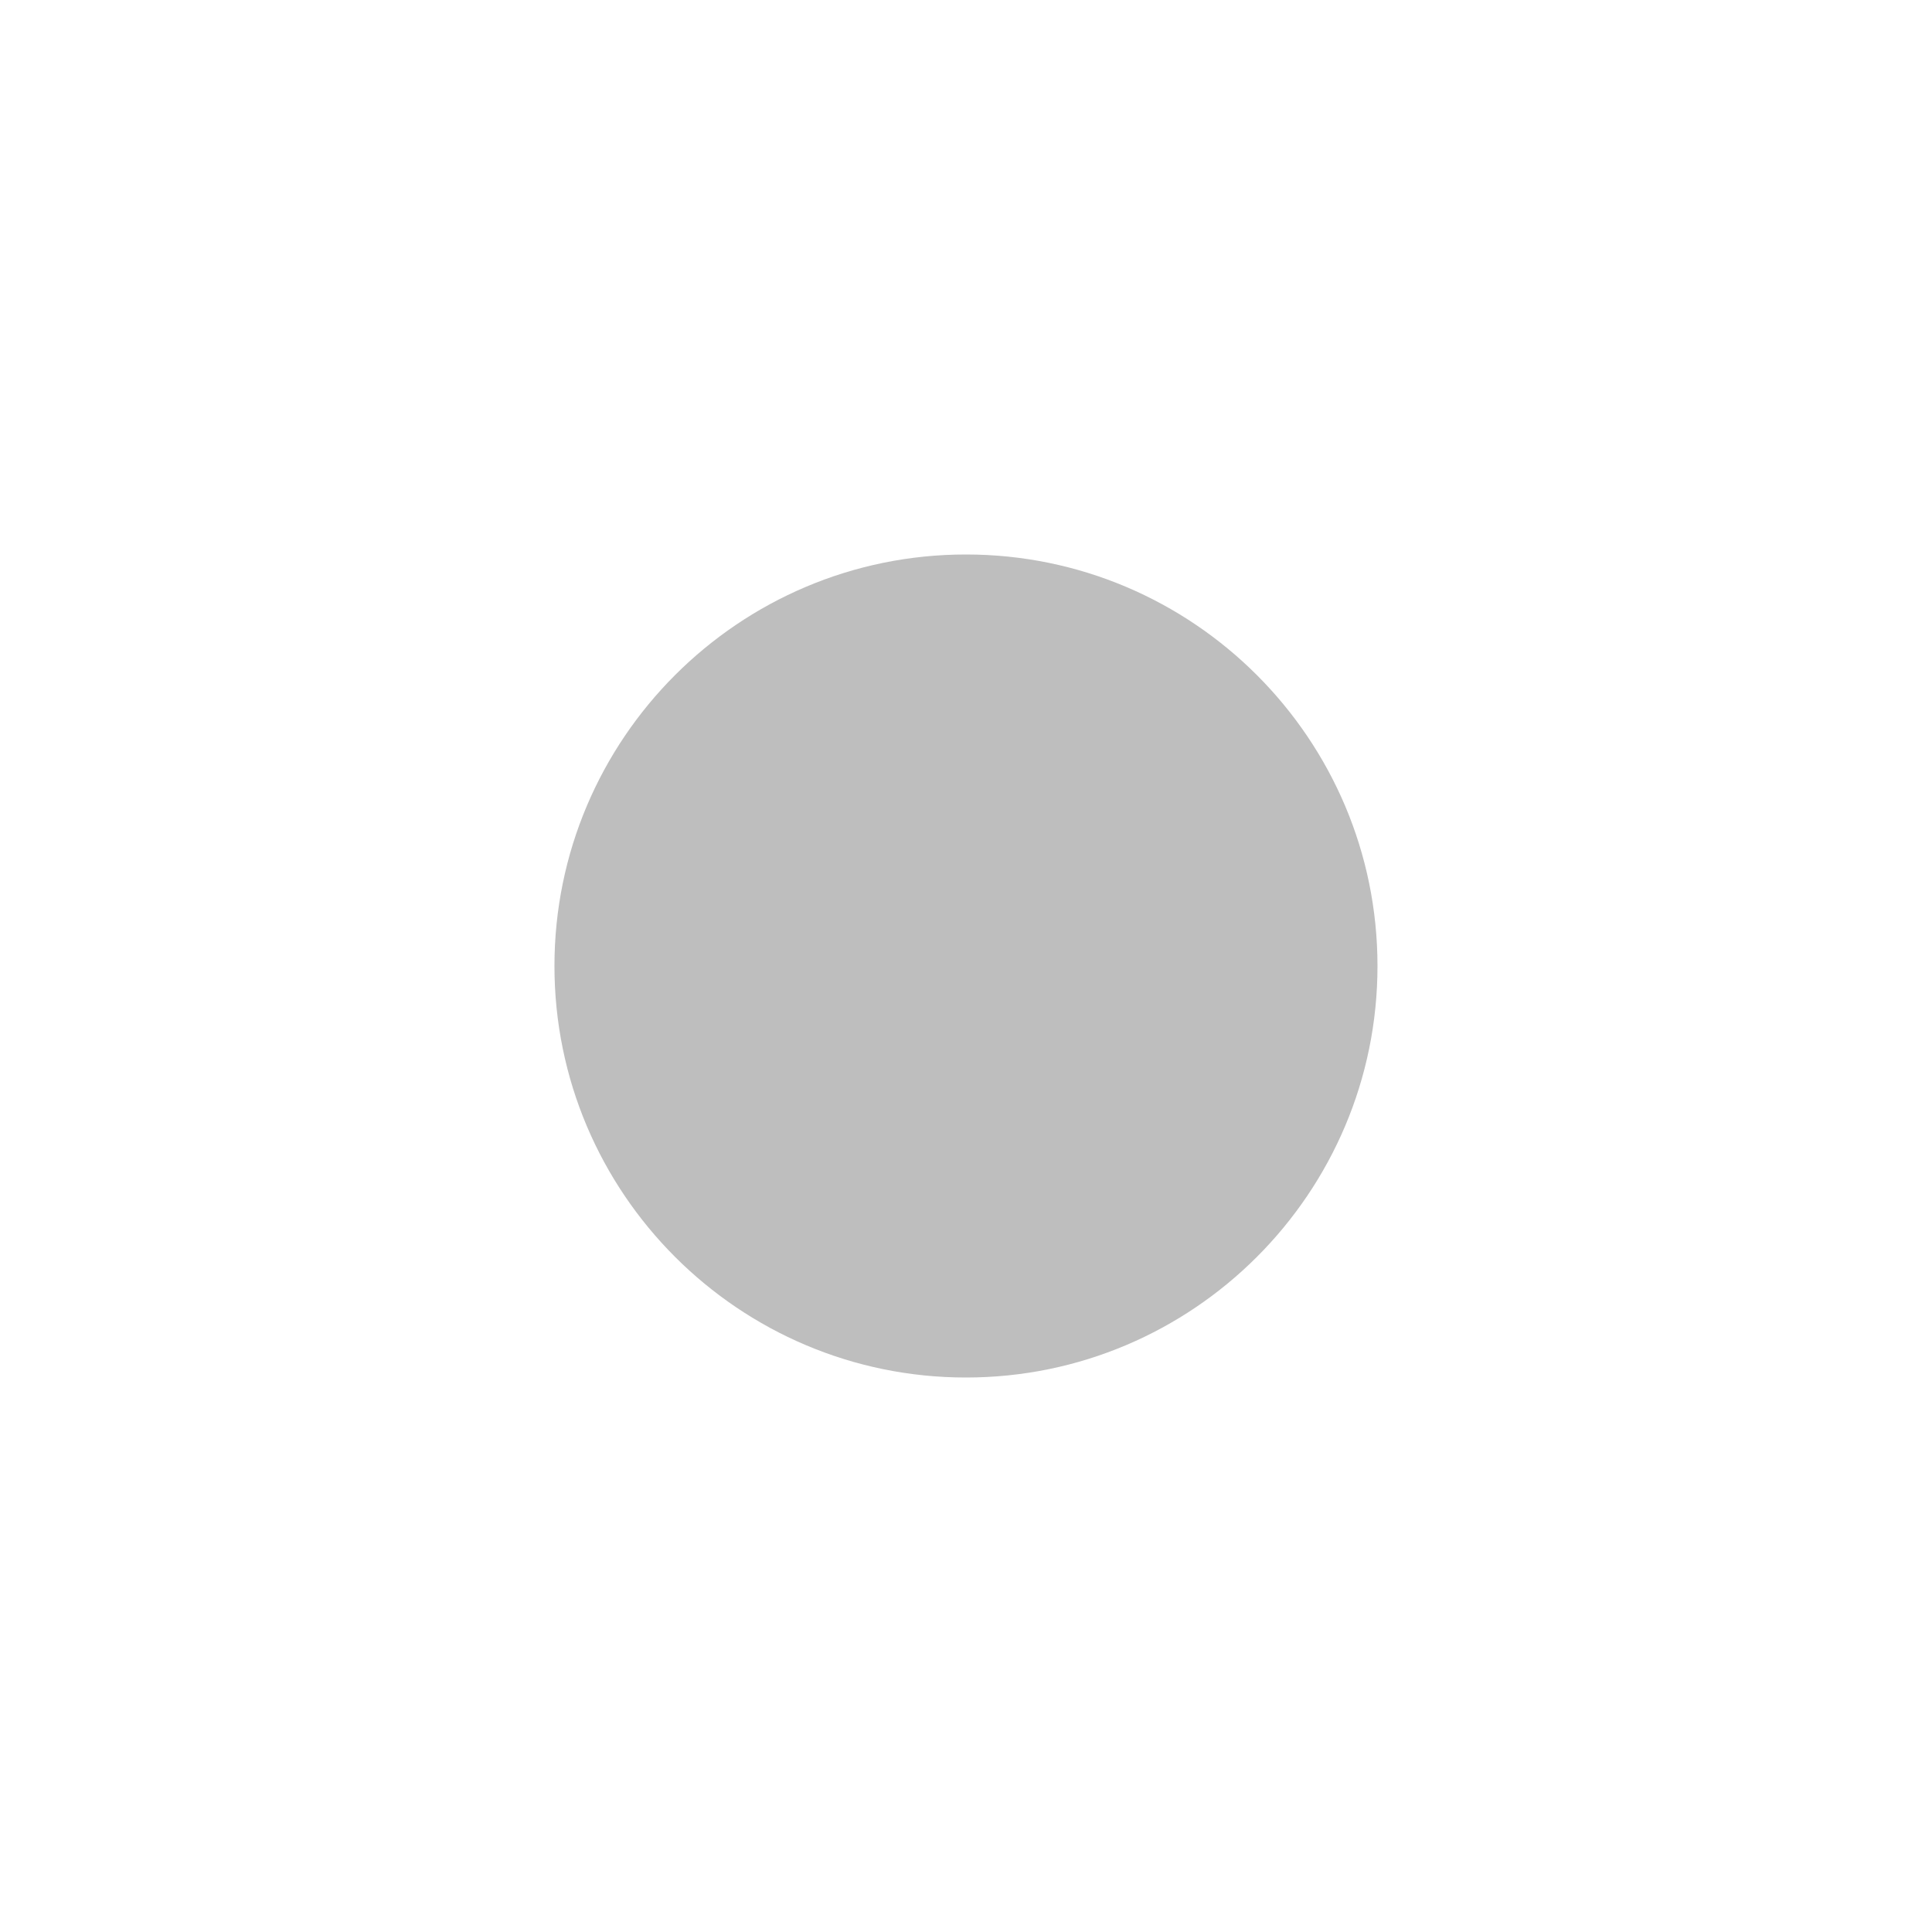
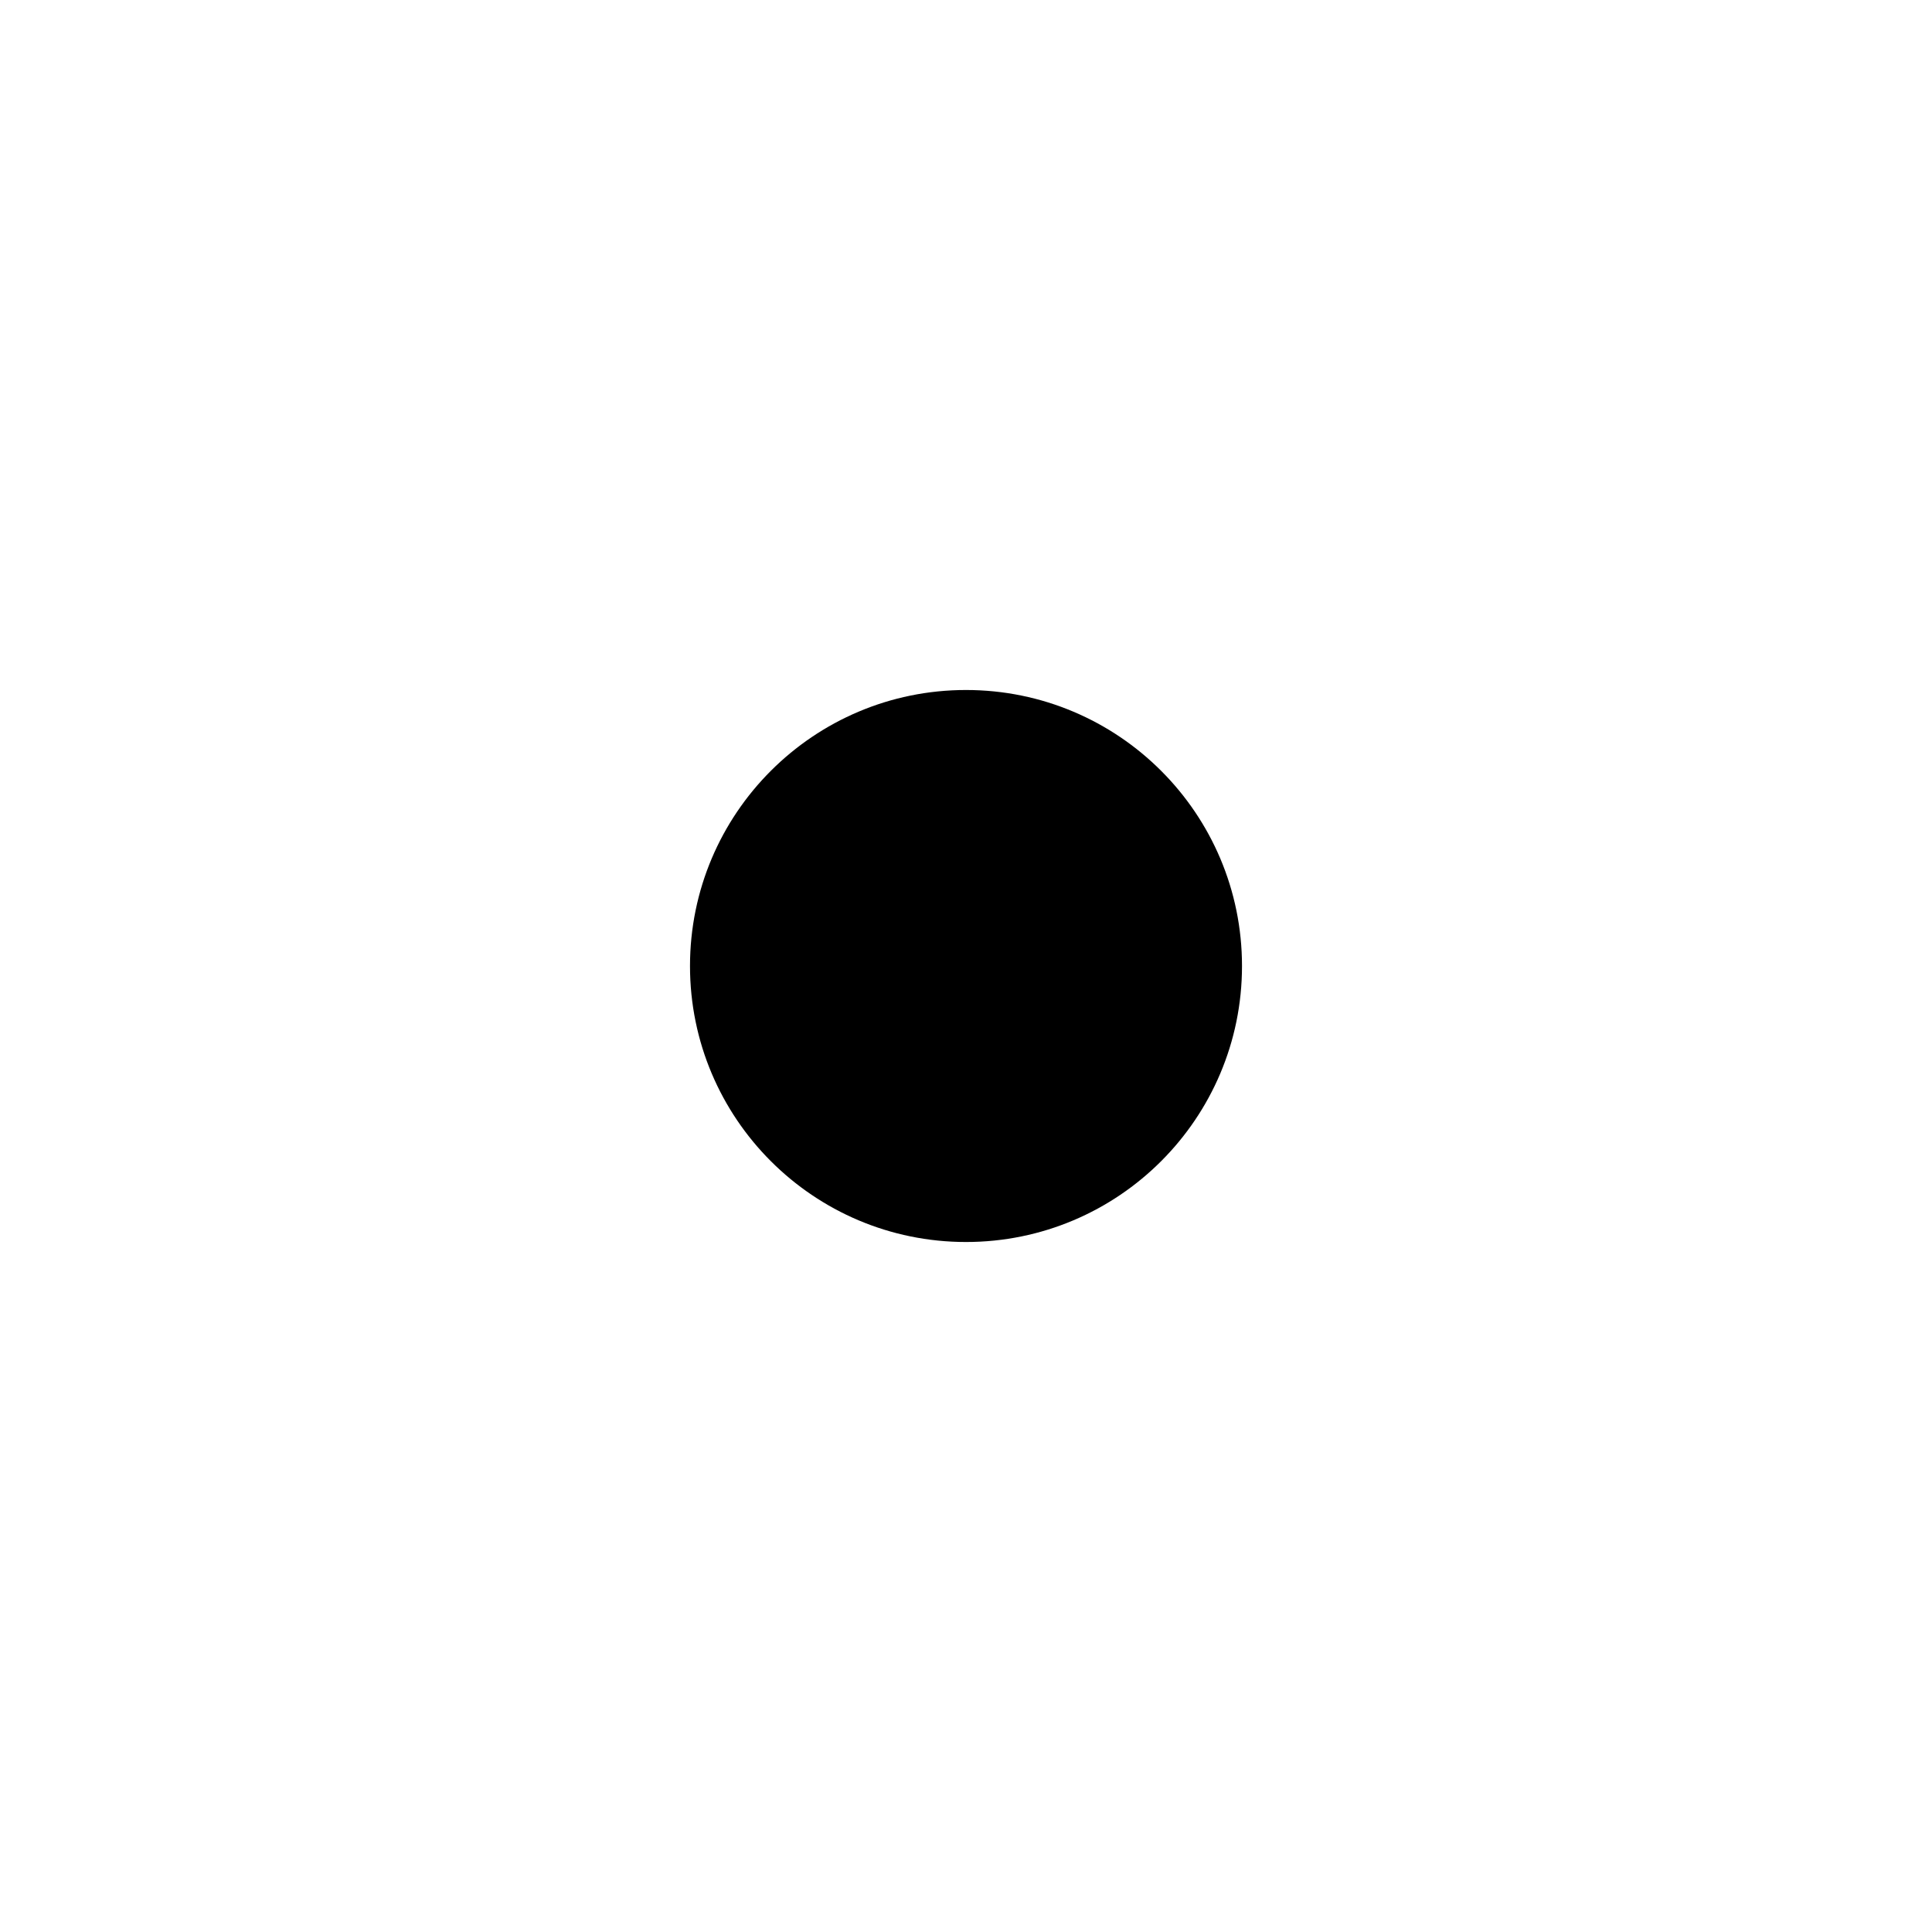
- <svg xmlns="http://www.w3.org/2000/svg" xmlns:ns1="http://www.openswatchbook.org/uri/2009/osb" height="14" id="svg7384" version="1.1" width="14">
-   <defs id="defs7386">
-     <linearGradient gradientTransform="matrix(-2.736579,0.2820293,-0.1890831,-0.9998832,239.5401,-879.4556)" id="linearGradient19282" ns1:paint="solid">
-       <stop id="stop19284" offset="0" style="stop-color:#666666;stop-opacity:1;" />
-     </linearGradient>
-   </defs>
-   <g id="layer9" style="display:inline" transform="translate(-381.0002,-339)">
-     <path d="m 388,343.018 c -1.646,0 -2.982,1.337 -2.982,2.982 0,1.646 1.337,2.982 2.982,2.982 1.646,0 2.982,-1.337 2.982,-2.982 0,-1.646 -1.337,-2.982 -2.982,-2.982 z" id="path9555" style="color:#bebebe;font-style:normal;font-variant:normal;font-weight:normal;font-stretch:normal;font-size:medium;line-height:normal;font-family:'Andale Mono';text-indent:0pt;text-align:start;text-decoration:none;text-decoration-line:none;letter-spacing:normal;word-spacing:normal;text-transform:none;direction:ltr;text-anchor:start;display:inline;overflow:visible;visibility:visible;fill:#bebebe;fill-opacity:1;fill-rule:nonzero;stroke:none;stroke-width:1.781;marker:none" />
+ <svg xmlns="http://www.w3.org/2000/svg" width="14" height="14" viewBox="0 0 14 14" version="1.1" id="svg8">
+   <defs id="defs2" />
+   <g id="layer1" transform="translate(0,-503.625)">
+     <path style="opacity:1;fill:#000000;fill-opacity:1;stroke:none;stroke-width:2;stroke-linecap:round;stroke-miterlimit:4;stroke-dasharray:none;stroke-opacity:1" d="m 9,510.625 a 2,2 0 0 1 -2,2 2,2 0 0 1 -2,-2 2,2 0 0 1 2,-2 2,2 0 0 1 2,2 z" id="path1678" />
  </g>
-   <g id="layer10" style="display:inline" transform="translate(-381.0002,-339)" />
-   <g id="layer11" transform="translate(-381.0002,-339)" />
-   <g id="layer13" style="display:inline" transform="translate(-381.0002,-339)" />
-   <g id="layer14" transform="translate(-381.0002,-339)" />
-   <g id="layer15" style="display:inline" transform="translate(-381.0002,-339)" />
-   <g id="g71291" style="display:inline" transform="translate(-381.0002,-339)" />
-   <g id="g4953" style="display:inline" transform="translate(-381.0002,-339)" />
-   <g id="layer12" style="display:inline" transform="translate(-381.0002,-339)" />
</svg>
